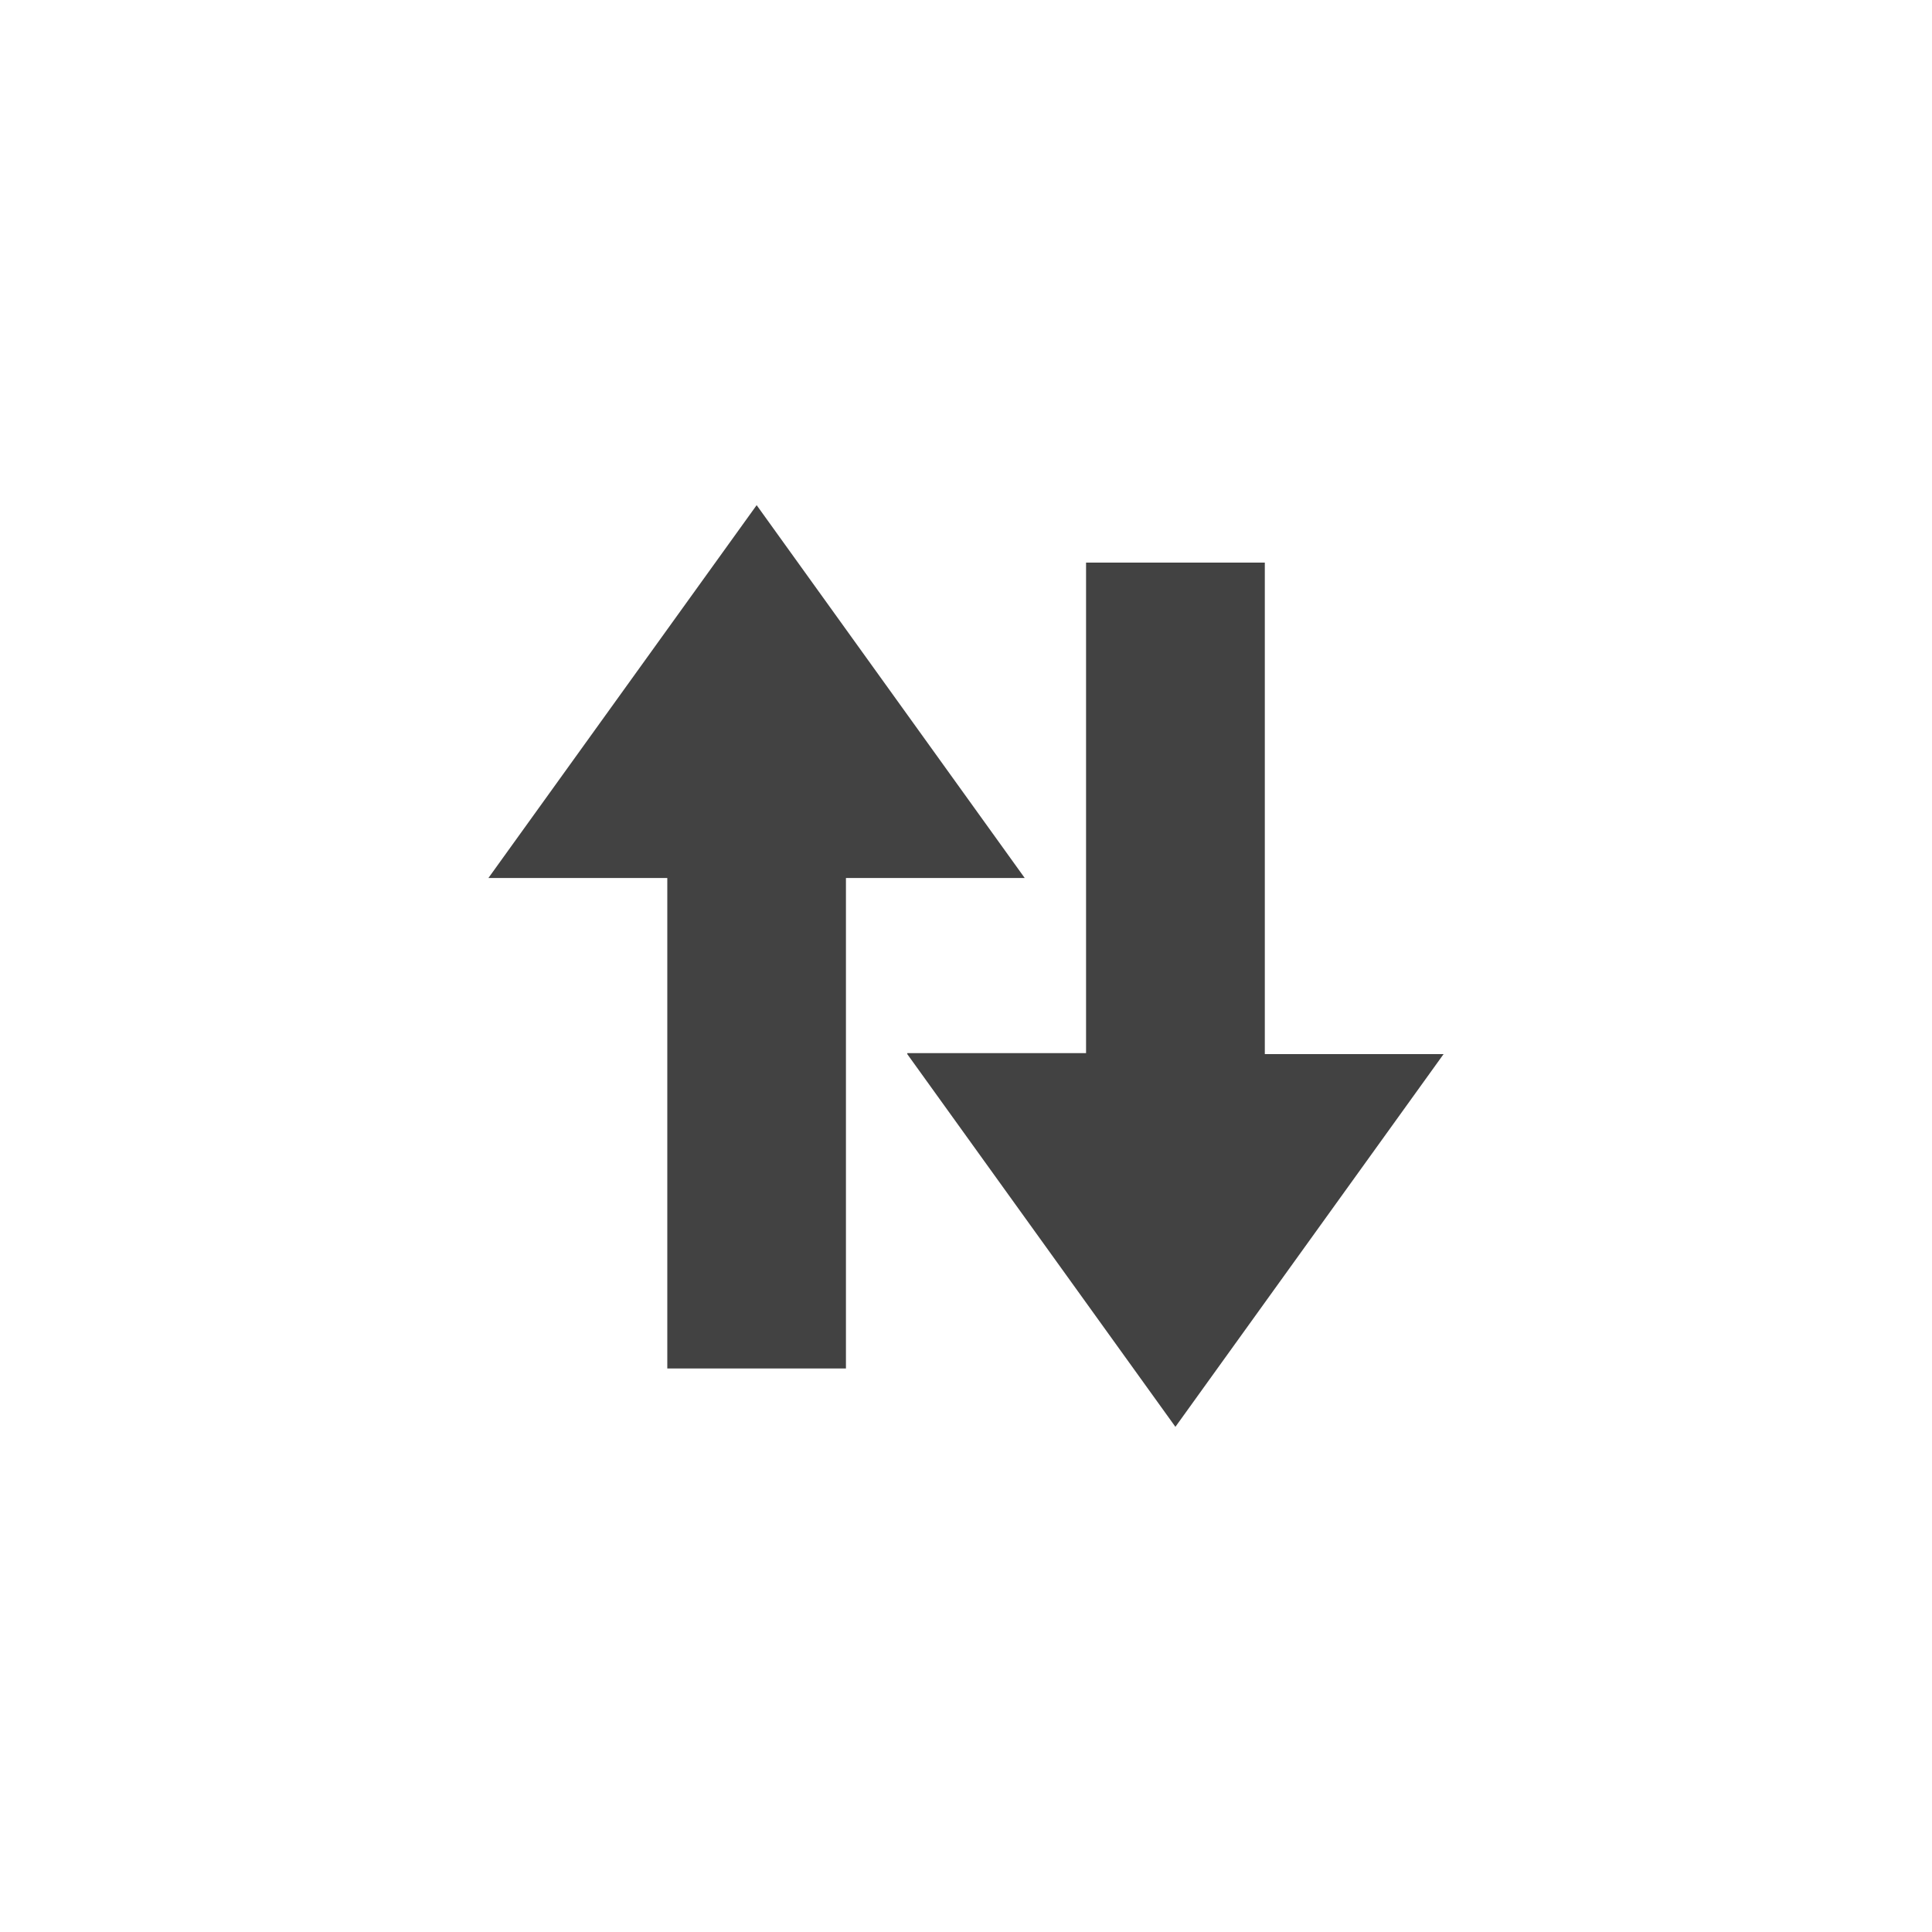
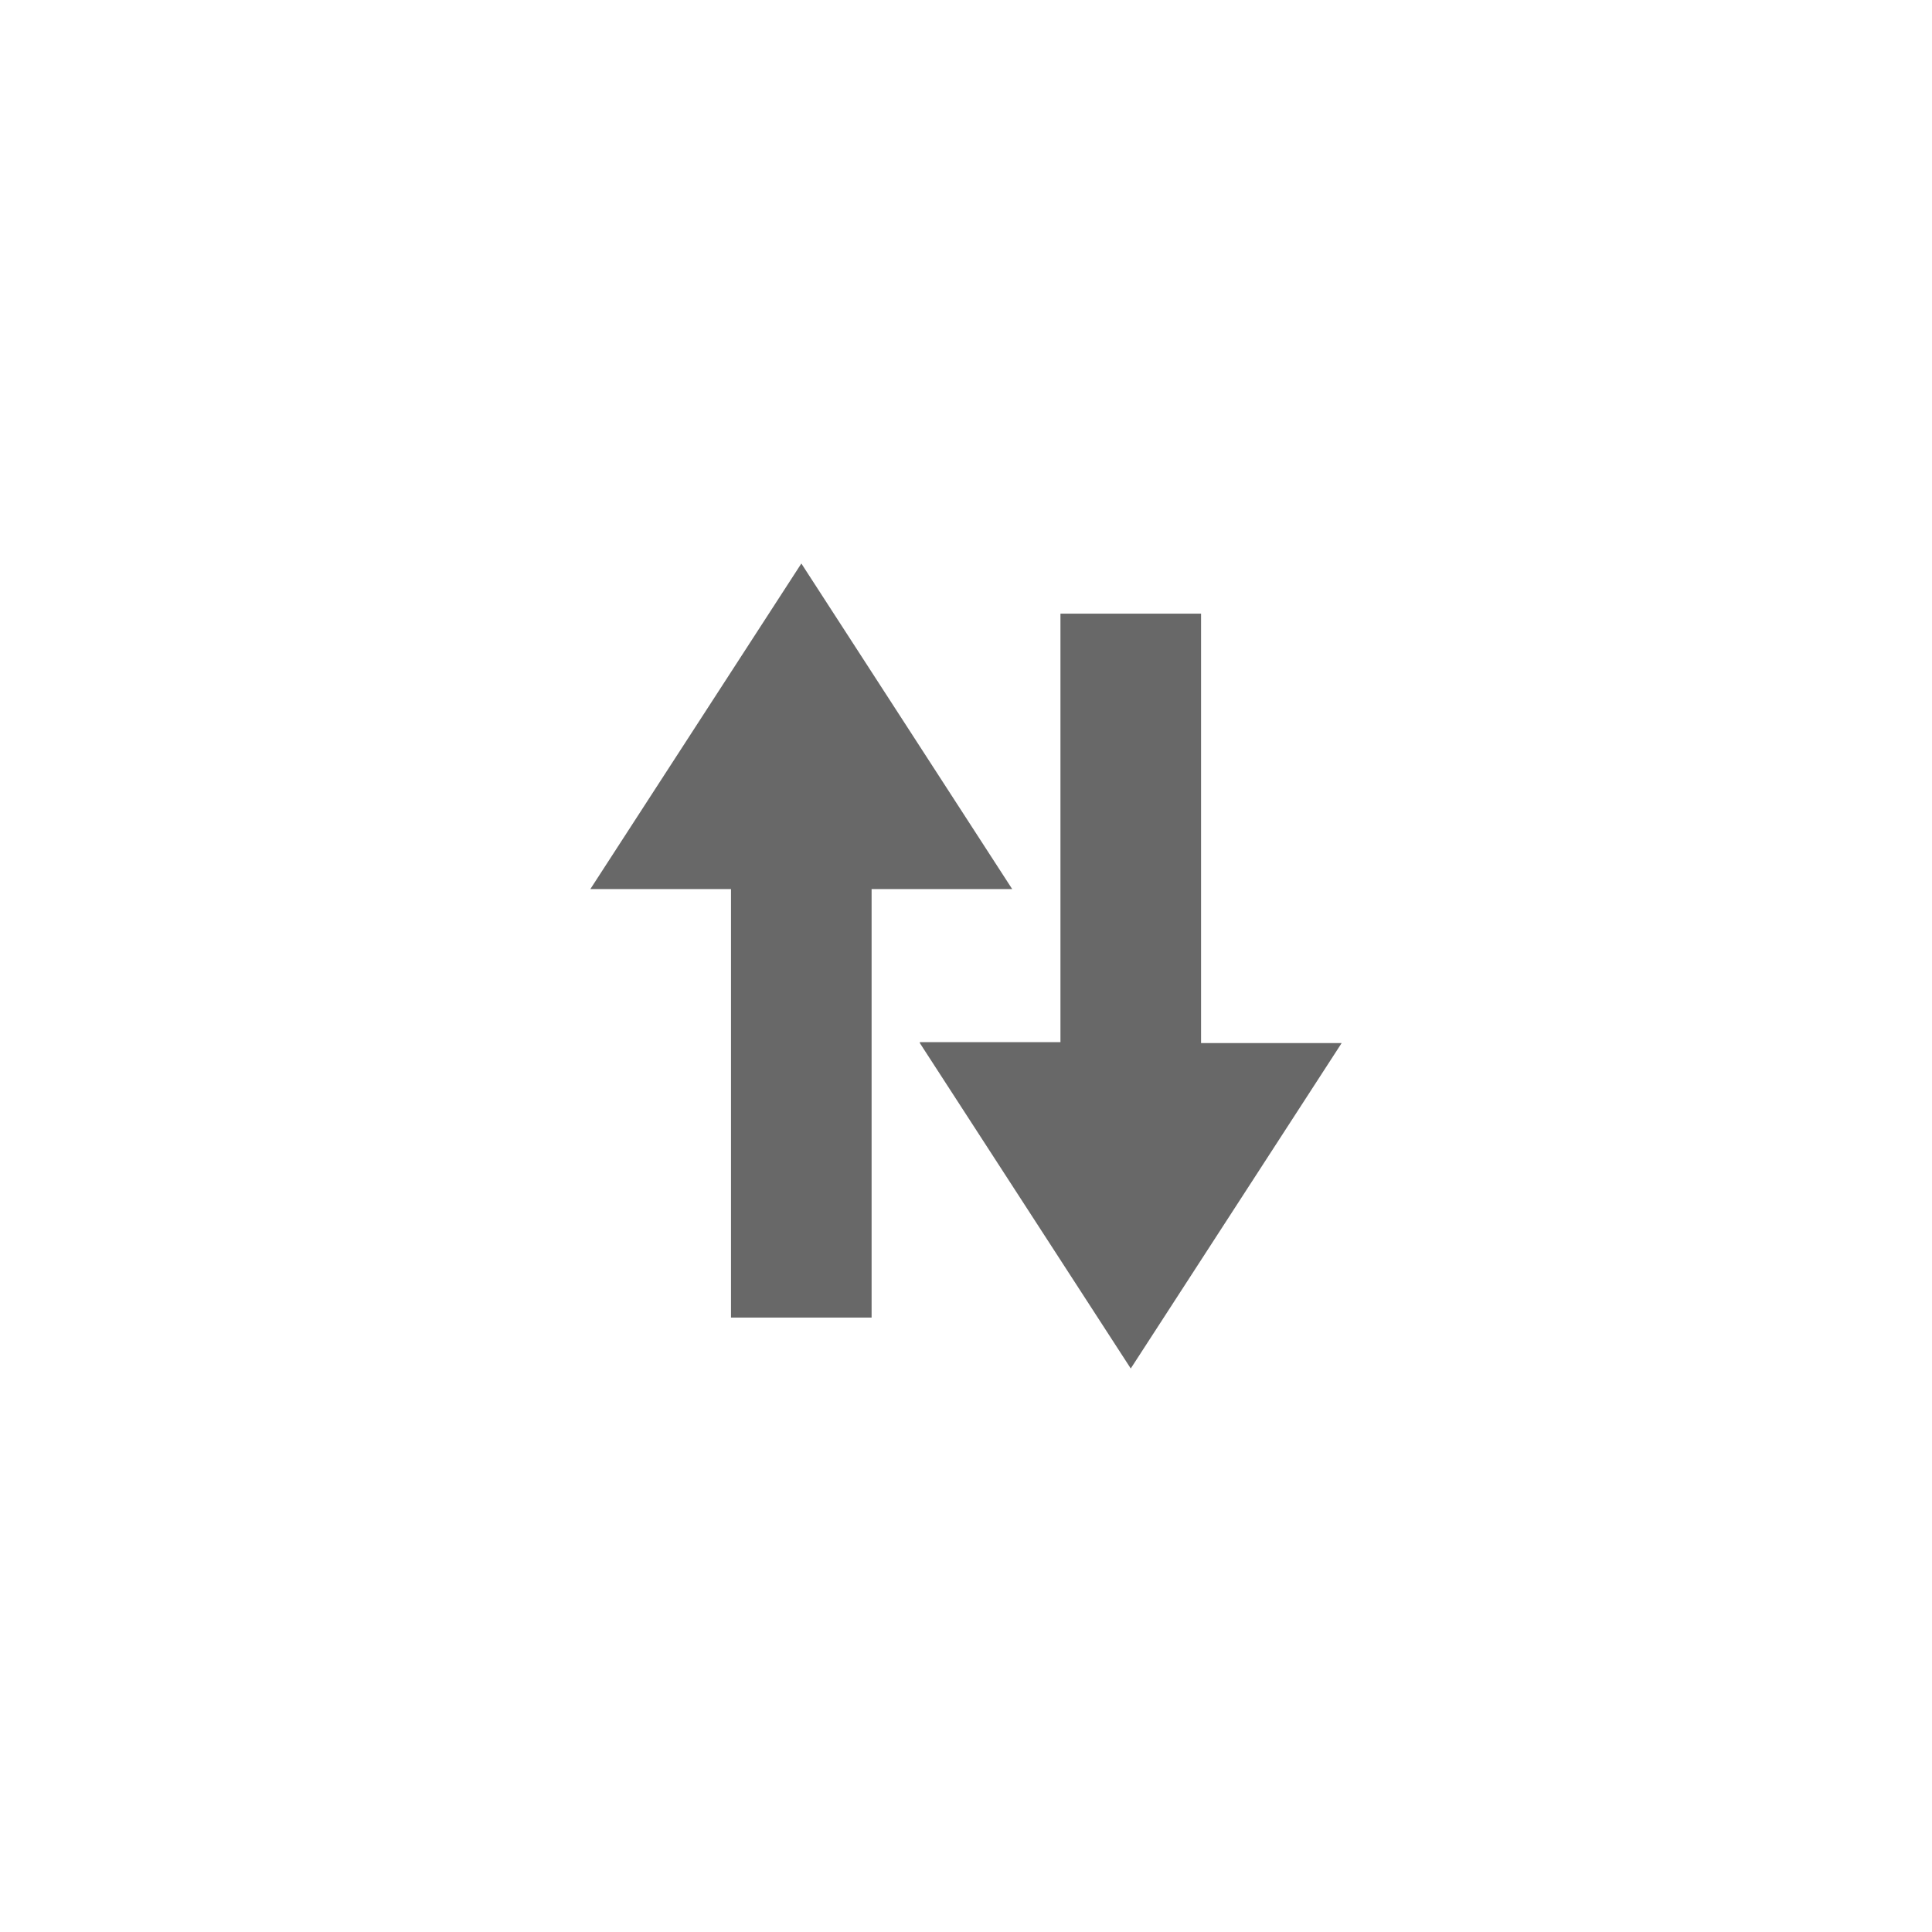
- <svg xmlns="http://www.w3.org/2000/svg" version="1.1" x="0px" y="0px" style="enable-background:new 0 0 100 100;" viewBox="0 0 36 36">
-   <g transform="matrix(0.235003, 0, 0, 0.203123, 6.249849, 7.833692)" style="visibility: hidden;">
-     <path d="M20.2,22.2l4.1,64.4c0.2,3.5,3.3,6.2,6.9,6.2h37.6c3.7,0,6.7-2.7,6.9-6.2l4.1-64.4H20.2z M62.1,63.2c1.5,1.5,1.5,3.9,0,5.4   c-0.7,0.8-1.7,1.1-2.7,1.1c-1,0-1.9-0.4-2.7-1.1L50,61.8l-6.8,6.7c-0.7,0.8-1.7,1.1-2.7,1.1c-1,0-2-0.4-2.7-1.1   c-1.5-1.5-1.5-3.9,0-5.4l6.7-6.7l-6.7-6.8c-1.5-1.5-1.5-3.9,0-5.4s3.9-1.5,5.4,0L50,51l6.7-6.7c1.5-1.5,3.9-1.5,5.4,0   s1.5,3.9,0,5.4l-6.7,6.8L62.1,63.2z" style="fill-opacity: 0.7;" />
-     <path d="M81.9,12.2H64.3l-0.6-3.4C63.6,8,62.9,7.3,62,7.3H38.3c-0.9,0-1.6,0.7-1.8,1.6L36,12.2H18.1c-1.2,0-2.2,1-2.2,2.2V17   c0,1.2,1,2.2,2.2,2.2h63.8c1.2,0,2.2-1,2.2-2.2v-2.6C84.1,13.2,83.1,12.2,81.9,12.2z" style="fill-opacity: 0.7;" />
+ <svg xmlns="http://www.w3.org/2000/svg" version="1.1" x="0px" y="0px" style="enable-background:new 0 0 100 100;" viewBox="10.327 10.461 36 36">
+   <g transform="matrix(0.189537, 0, 0, 0.175434, 18.8504, 19.6809)" style="visibility: hidden;">
+     <path d="M20.2,22.2l4.1,64.4c0.2,3.5,3.3,6.2,6.9,6.2h37.6c3.7,0,6.7-2.7,6.9-6.2l4.1-64.4H20.2z M62.1,63.2c1.5,1.5,1.5,3.9,0,5.4   c-0.7,0.8-1.7,1.1-2.7,1.1c-1,0-1.9-0.4-2.7-1.1L50,61.8l-6.8,6.7c-0.7,0.8-1.7,1.1-2.7,1.1c-1,0-2-0.4-2.7-1.1   c-1.5-1.5-1.5-3.9,0-5.4l6.7-6.7l-6.7-6.8c-1.5-1.5-1.5-3.9,0-5.4s3.9-1.5,5.4,0L50,51l6.7-6.7c1.5-1.5,3.9-1.5,5.4,0   s1.5,3.9,0,5.4l-6.7,6.8L62.1,63.2z" style="fill: rgb(66, 66, 66); fill-opacity: 0.8;" />
+     <path d="M81.9,12.2H64.3l-0.6-3.4C63.6,8,62.9,7.3,62,7.3H38.3c-0.9,0-1.6,0.7-1.8,1.6L36,12.2H18.1c-1.2,0-2.2,1-2.2,2.2V17   c0,1.2,1,2.2,2.2,2.2h63.8c1.2,0,2.2-1,2.2-2.2v-2.6C84.1,13.2,83.1,12.2,81.9,12.2z" style="fill: rgb(66, 66, 66); fill-opacity: 0.8;" />
  </g>
-   <g stroke="none" stroke-width="1" fill="none" fill-rule="evenodd" transform="matrix(0.310462, 0, 0, 0.328667, 9.213325, 8.756965)" style="visibility: hidden;">
+   <g stroke="none" stroke-width="1" fill="none" fill-rule="evenodd" transform="matrix(0.237538, 0, 0, 0.254509, 21.60453, 21.30423)" style="visibility: hidden;">
    <g transform="translate(-98, -503)">
      <g transform="translate(96, 501)">
        <g transform="translate(30.57733, 30.5695) rotate(-315) translate(-30.57733, -30.5695) translate(13.07733, 5.069497)">
-           <path d="M8.307,0.379 C3.893,0.379 0.316,3.955 0.316,8.384 L0.316,42.373 C0.316,46.795 3.905,50.379 8.307,50.379 L24.991,50.379 C29.404,50.379 32.982,46.803 32.982,42.373 L32.982,8.384 C32.982,3.963 29.393,0.379 24.991,0.379 L8.307,0.379 Z" stroke-width="2.5" style="stroke: rgb(66, 66, 66);" />
-           <path d="M0.567,22.191 L33.663,22.191" stroke-width="6" style="stroke: rgb(66, 66, 66);" />
-           <polygon points="0.767 23.593 0.485 4.605 5.737 0.628 28.392 0.628 33.091 6.673 33.091 23.436" style="stroke-opacity: 0.7; stroke: rgb(66, 66, 66); fill: rgb(66, 66, 66);" />
+           <path d="M8.307,0.379 C3.893,0.379 0.316,3.955 0.316,8.384 L0.316,42.373 C0.316,46.795 3.905,50.379 8.307,50.379 L24.991,50.379 C29.404,50.379 32.982,46.803 32.982,42.373 L32.982,8.384 C32.982,3.963 29.393,0.379 24.991,0.379 L8.307,0.379 Z" stroke-width="2.5" style="stroke: rgb(66, 66, 66); fill-opacity: 0.8;" />
+           <path d="M0.567,22.191 L33.663,22.191" stroke-width="6" style="stroke: rgb(66, 66, 66); fill-opacity: 0.8;" />
+           <polygon points="0.767 23.593 0.485 4.605 5.737 0.628 28.392 0.628 33.091 6.673 33.091 23.436" style="stroke-opacity: 0.7; stroke: rgb(66, 66, 66); fill: rgb(66, 66, 66); fill-opacity: 0.8;" />
        </g>
-         <path d="M23.389,55.792 L56.176,55.792" stroke-width="2.5" stroke-linecap="round" style="fill-rule: nonzero; stroke: rgb(66, 66, 66);" />
+         <path d="M23.389,55.792 L56.176,55.792" stroke-width="2.5" stroke-linecap="round" style="fill-rule: nonzero; stroke: rgb(66, 66, 66); fill-opacity: 0.8;" />
      </g>
    </g>
  </g>
-   <path d="M 15.763 16.36 L 15.763 25.5 L 12.434 25.5 L 12.434 16.36 L 9.101 16.36 L 14.099 9.413 L 19.094 16.36 L 15.763 16.36 Z M 16.906 19.642 L 21.902 26.587 L 26.899 19.642 L 23.568 19.642 L 23.568 10.483 L 20.237 10.483 L 20.237 19.623 L 16.906 19.623 Z" style="fill: rgb(66, 66, 66);" />
+   <path d="M 26.568 27.028 L 26.568 35.012 L 23.948 35.012 L 23.948 27.028 L 21.327 27.028 L 25.259 20.961 L 29.188 27.028 L 26.568 27.028 Z M 27.467 29.897 L 31.397 35.961 L 35.327 29.897 L 32.707 29.897 L 32.707 21.896 L 30.087 21.896 L 30.087 29.88 L 27.467 29.88 Z" style="fill: rgb(66, 66, 66); fill-opacity: 0.8;" />
</svg>
